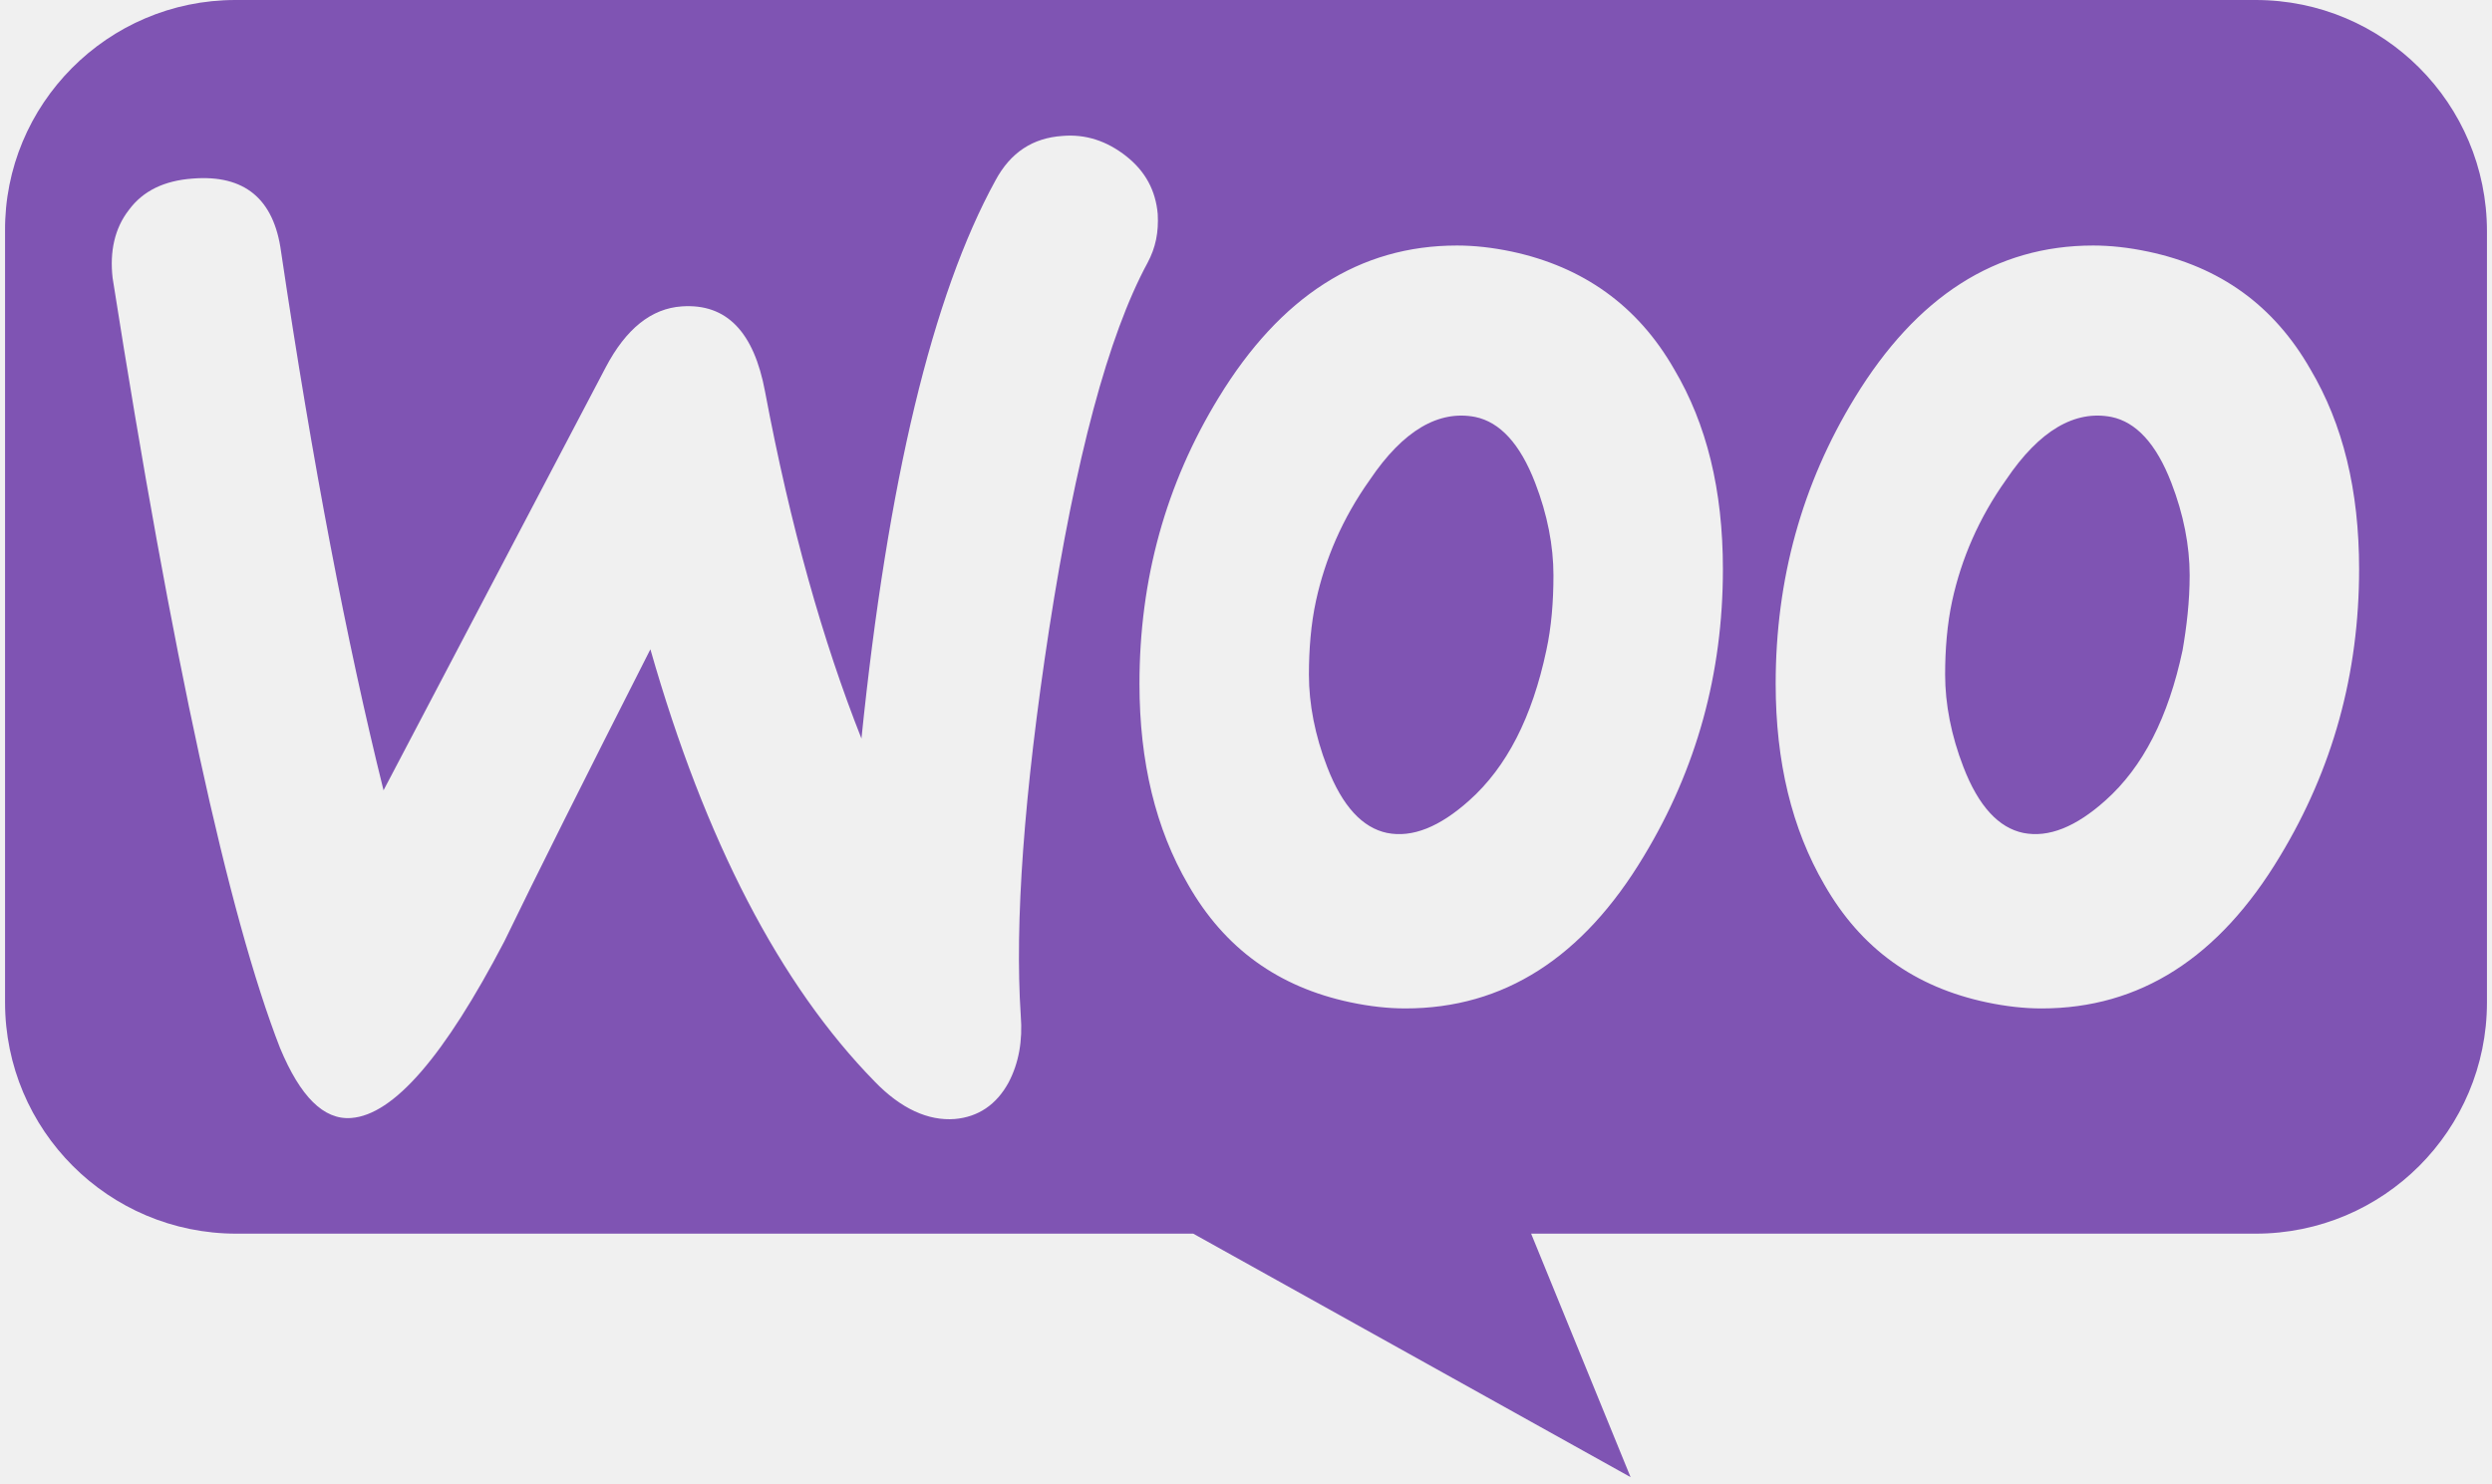
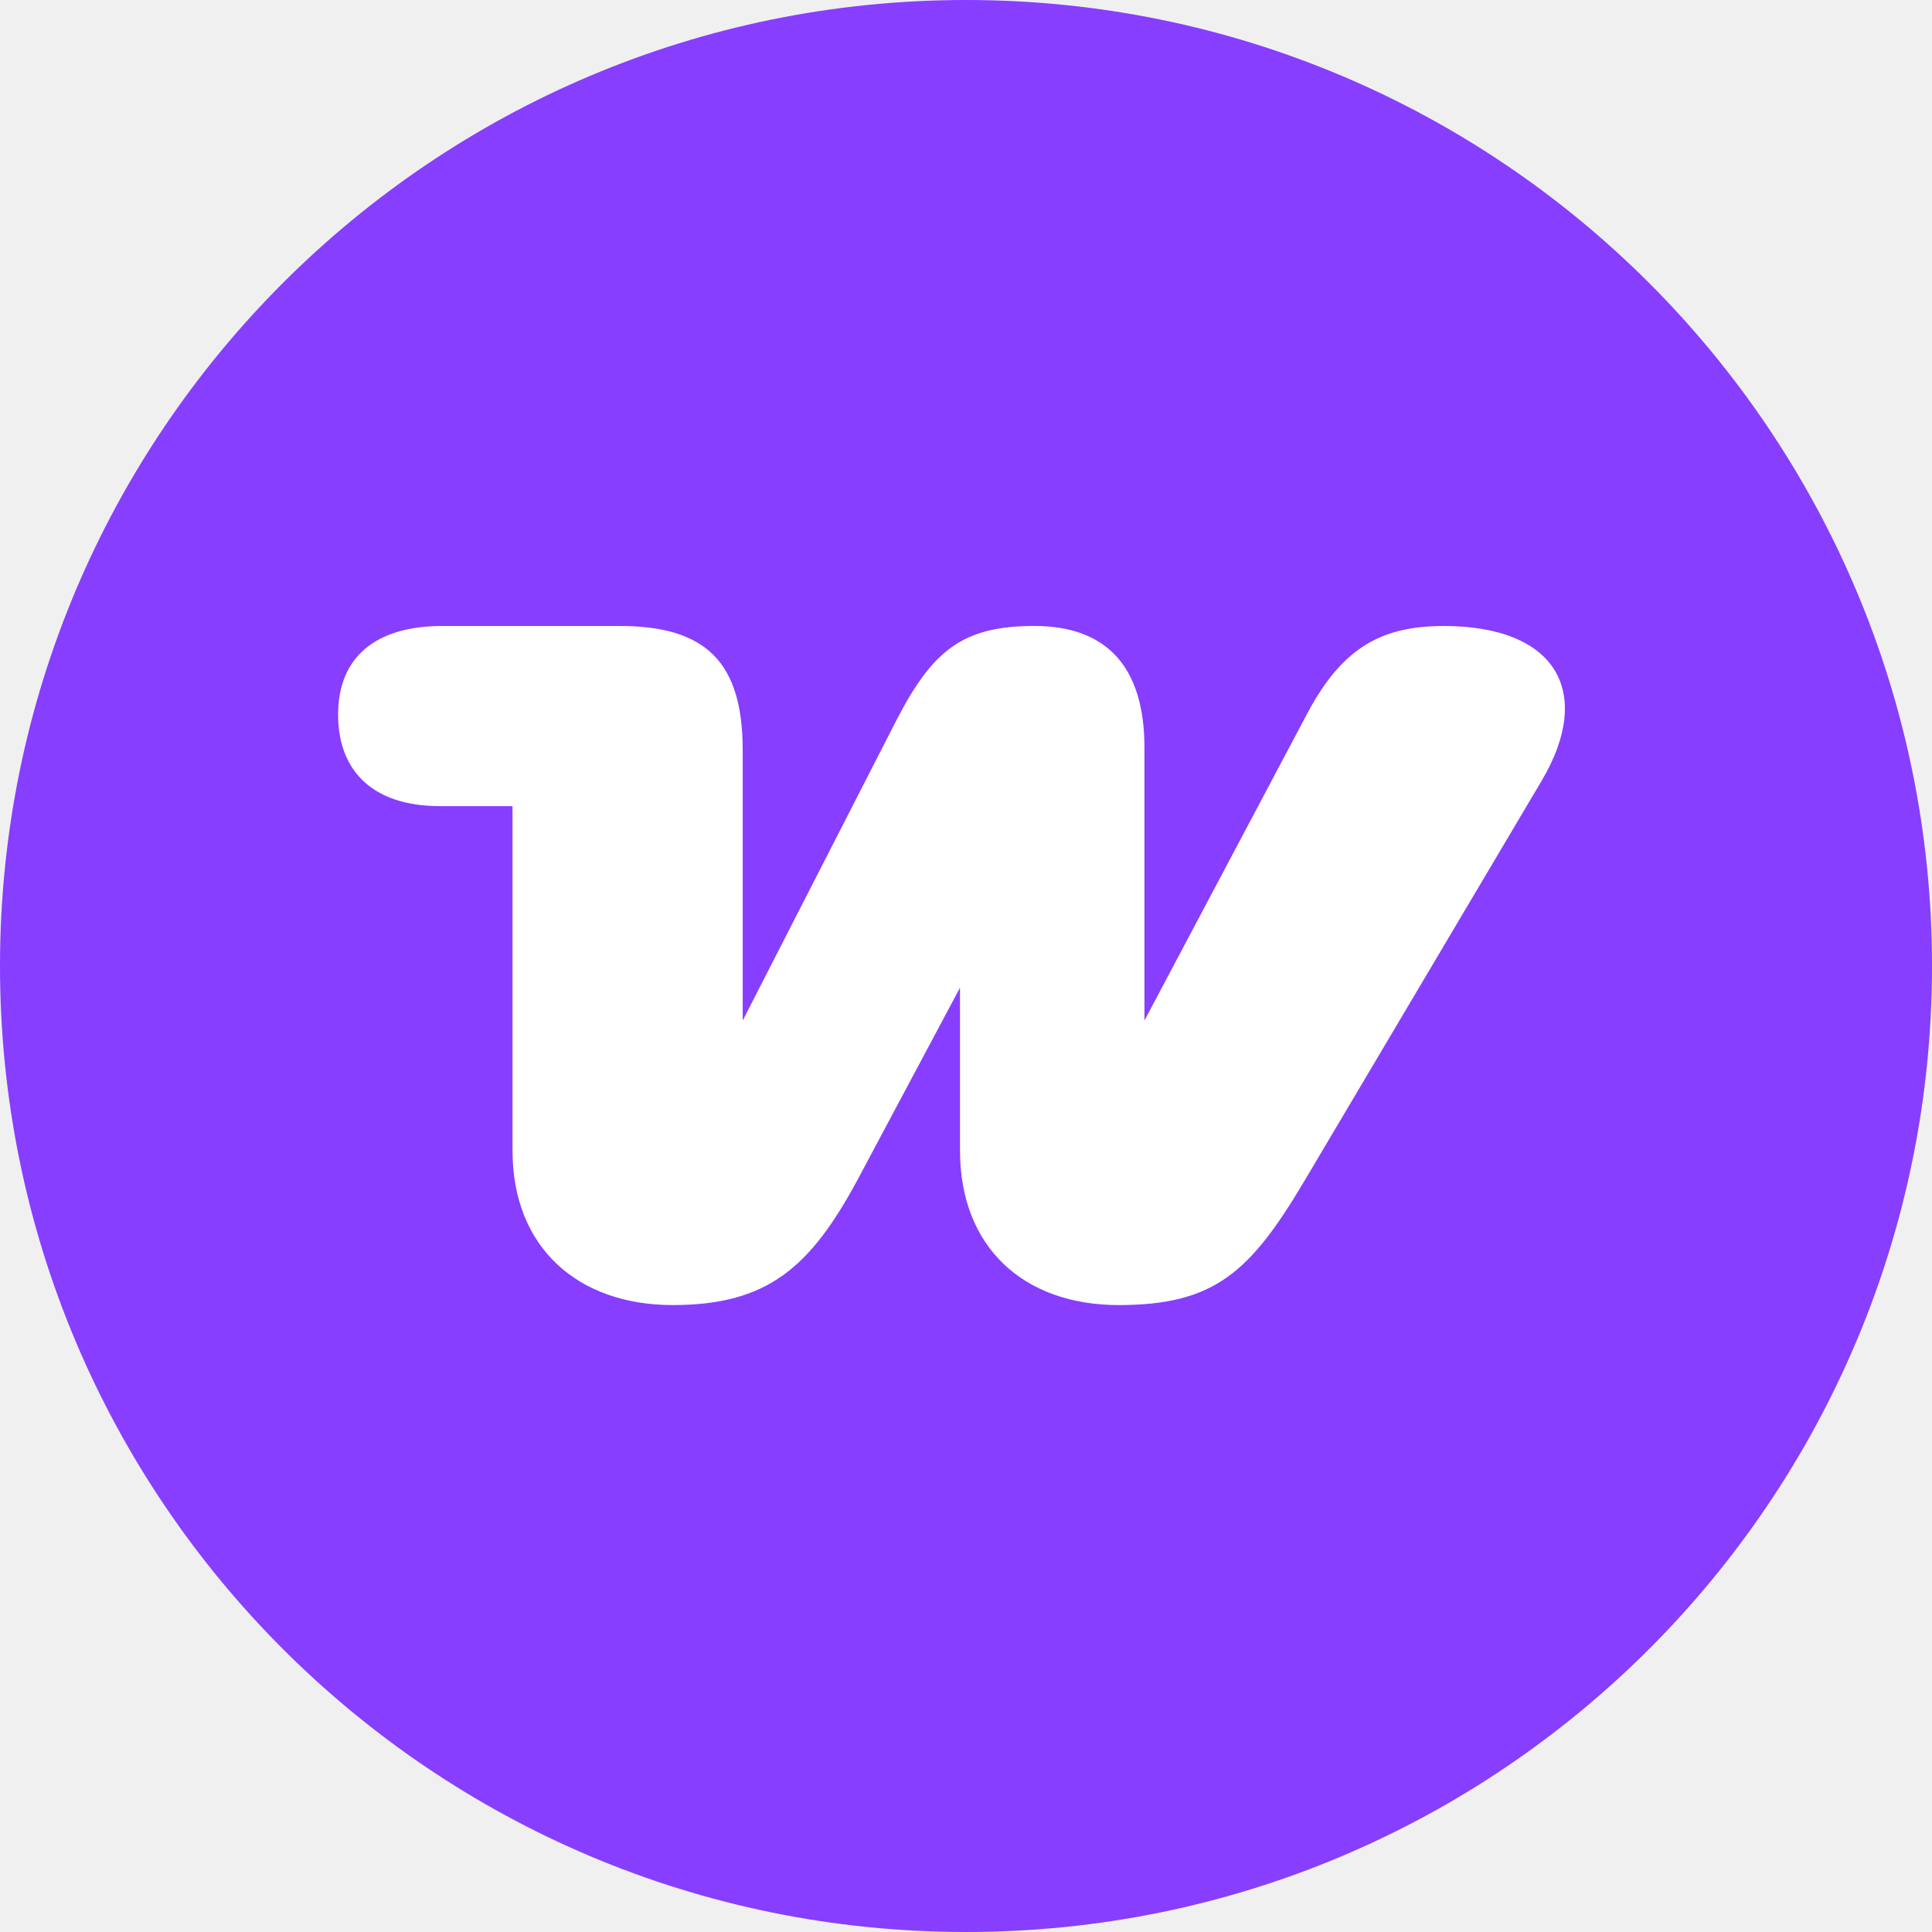
- <svg xmlns="http://www.w3.org/2000/svg" width="1.68em" height="1em" viewBox="0 0 256 153">
-   <path fill="#7f54b3" fill-rule="evenodd" d="M232.138 0H23.759C10.572 0-.103 10.78.001 23.862v79.542c0 13.187 10.676 23.863 23.863 23.863h98.694l45.11 25.118l-10.258-25.118h74.728c13.187 0 23.862-10.676 23.862-23.863V23.862C256 10.675 245.325 0 232.138 0M19.364 18.42c-2.93.21-5.128 1.256-6.594 3.245c-1.465 1.883-1.988 4.29-1.674 7.012q9.262 58.871 17.269 79.437c2.093 5.023 4.5 7.431 7.326 7.222c4.396-.315 9.629-6.385 15.804-18.211q4.867-10.048 15.07-30.143c5.652 19.781 13.397 34.643 23.13 44.586c2.722 2.825 5.548 4.081 8.268 3.872c2.408-.21 4.292-1.465 5.548-3.768q1.57-2.982 1.256-6.907c-.628-9.524.314-22.816 2.93-39.876c2.721-17.583 6.07-30.247 10.152-37.782c.837-1.57 1.151-3.14 1.047-5.024c-.21-2.407-1.256-4.395-3.245-5.965c-1.988-1.57-4.186-2.303-6.593-2.094c-3.035.21-5.338 1.675-6.908 4.605c-6.489 11.827-11.094 30.98-13.815 57.563C84.358 66.145 81.01 54.32 78.392 40.4c-1.15-6.175-3.977-9.106-8.582-8.792q-4.71.315-7.85 6.28L39.04 81.53c-3.768-15.176-7.326-33.7-10.57-55.574q-1.1-8.164-9.106-7.536m201.68 7.536c7.431 1.57 12.978 5.547 16.746 12.14c3.349 5.652 5.023 12.455 5.023 20.619c0 10.78-2.72 20.618-8.163 29.618c-6.28 10.467-14.443 15.7-24.595 15.7q-2.67 0-5.652-.629c-7.43-1.57-12.978-5.546-16.746-12.14q-5.023-8.634-5.023-20.723q0-16.17 8.163-29.514c6.385-10.466 14.548-15.699 24.596-15.699q2.669 0 5.651.628m-4.395 56.62c3.872-3.453 6.488-8.581 7.954-15.489c.418-2.407.732-5.023.732-7.744c0-3.036-.628-6.28-1.884-9.525c-1.57-4.081-3.663-6.28-6.175-6.802c-3.767-.733-7.43 1.36-10.884 6.489c-2.826 3.977-4.606 8.163-5.547 12.454c-.524 2.407-.733 5.024-.733 7.64c0 3.035.628 6.28 1.884 9.524c1.57 4.082 3.663 6.28 6.175 6.803c2.616.523 5.442-.628 8.478-3.35m-44.481-44.48c-3.768-6.593-9.42-10.57-16.746-12.14q-2.983-.628-5.652-.628c-10.047 0-18.21 5.233-24.595 15.7q-8.164 13.343-8.163 29.513q0 12.09 5.023 20.723c3.768 6.594 9.315 10.57 16.746 12.14q2.982.628 5.652.628c10.152 0 18.315-5.232 24.595-15.699c5.442-9 8.163-18.839 8.163-29.618c0-8.164-1.675-14.967-5.023-20.618M158.98 67.088c-1.465 6.908-4.082 12.036-7.954 15.49c-3.035 2.721-5.86 3.872-8.477 3.35c-2.512-.524-4.606-2.722-6.175-6.804c-1.256-3.244-1.884-6.489-1.884-9.524c0-2.616.209-5.233.733-7.64c.941-4.291 2.72-8.477 5.546-12.454c3.455-5.129 7.118-7.222 10.885-6.49c2.512.524 4.605 2.722 6.175 6.803c1.256 3.245 1.884 6.49 1.884 9.525c0 2.72-.21 5.337-.733 7.744" />
+ <svg xmlns="http://www.w3.org/2000/svg" viewBox="0 0 100 100">
+   <circle cx="50" cy="50" r="50" fill="#873EFF" />
+   <path transform="translate(17.5 32.4) scale(0.74)" fill="#FFFFFF" d="M77.4,0c-4.3,0-7.1,1.4-9.6,6.1L56.4,27.6V8.5c0-5.7-2.7-8.5-7.7-8.5s-7.1,1.7-9.6,6.5L28.3,27.6V8.7c0-6.1-2.5-8.7-8.6-8.7H7.3C2.6,0,0,2.2,0,6.2s2.5,6.4,7.1,6.4h5.1v24.1c0,6.8,4.6,10.8,11.2,10.8s9.6-2.6,12.9-8.7l7.2-13.5v11.4c0,6.7,4.4,10.8,11.1,10.8s9.2-2.3,13-8.7l16.6-28C87.8,4.7,85.3,0,77.3,0C77.3,0,77.3,0,77.4,0z" />
</svg>
